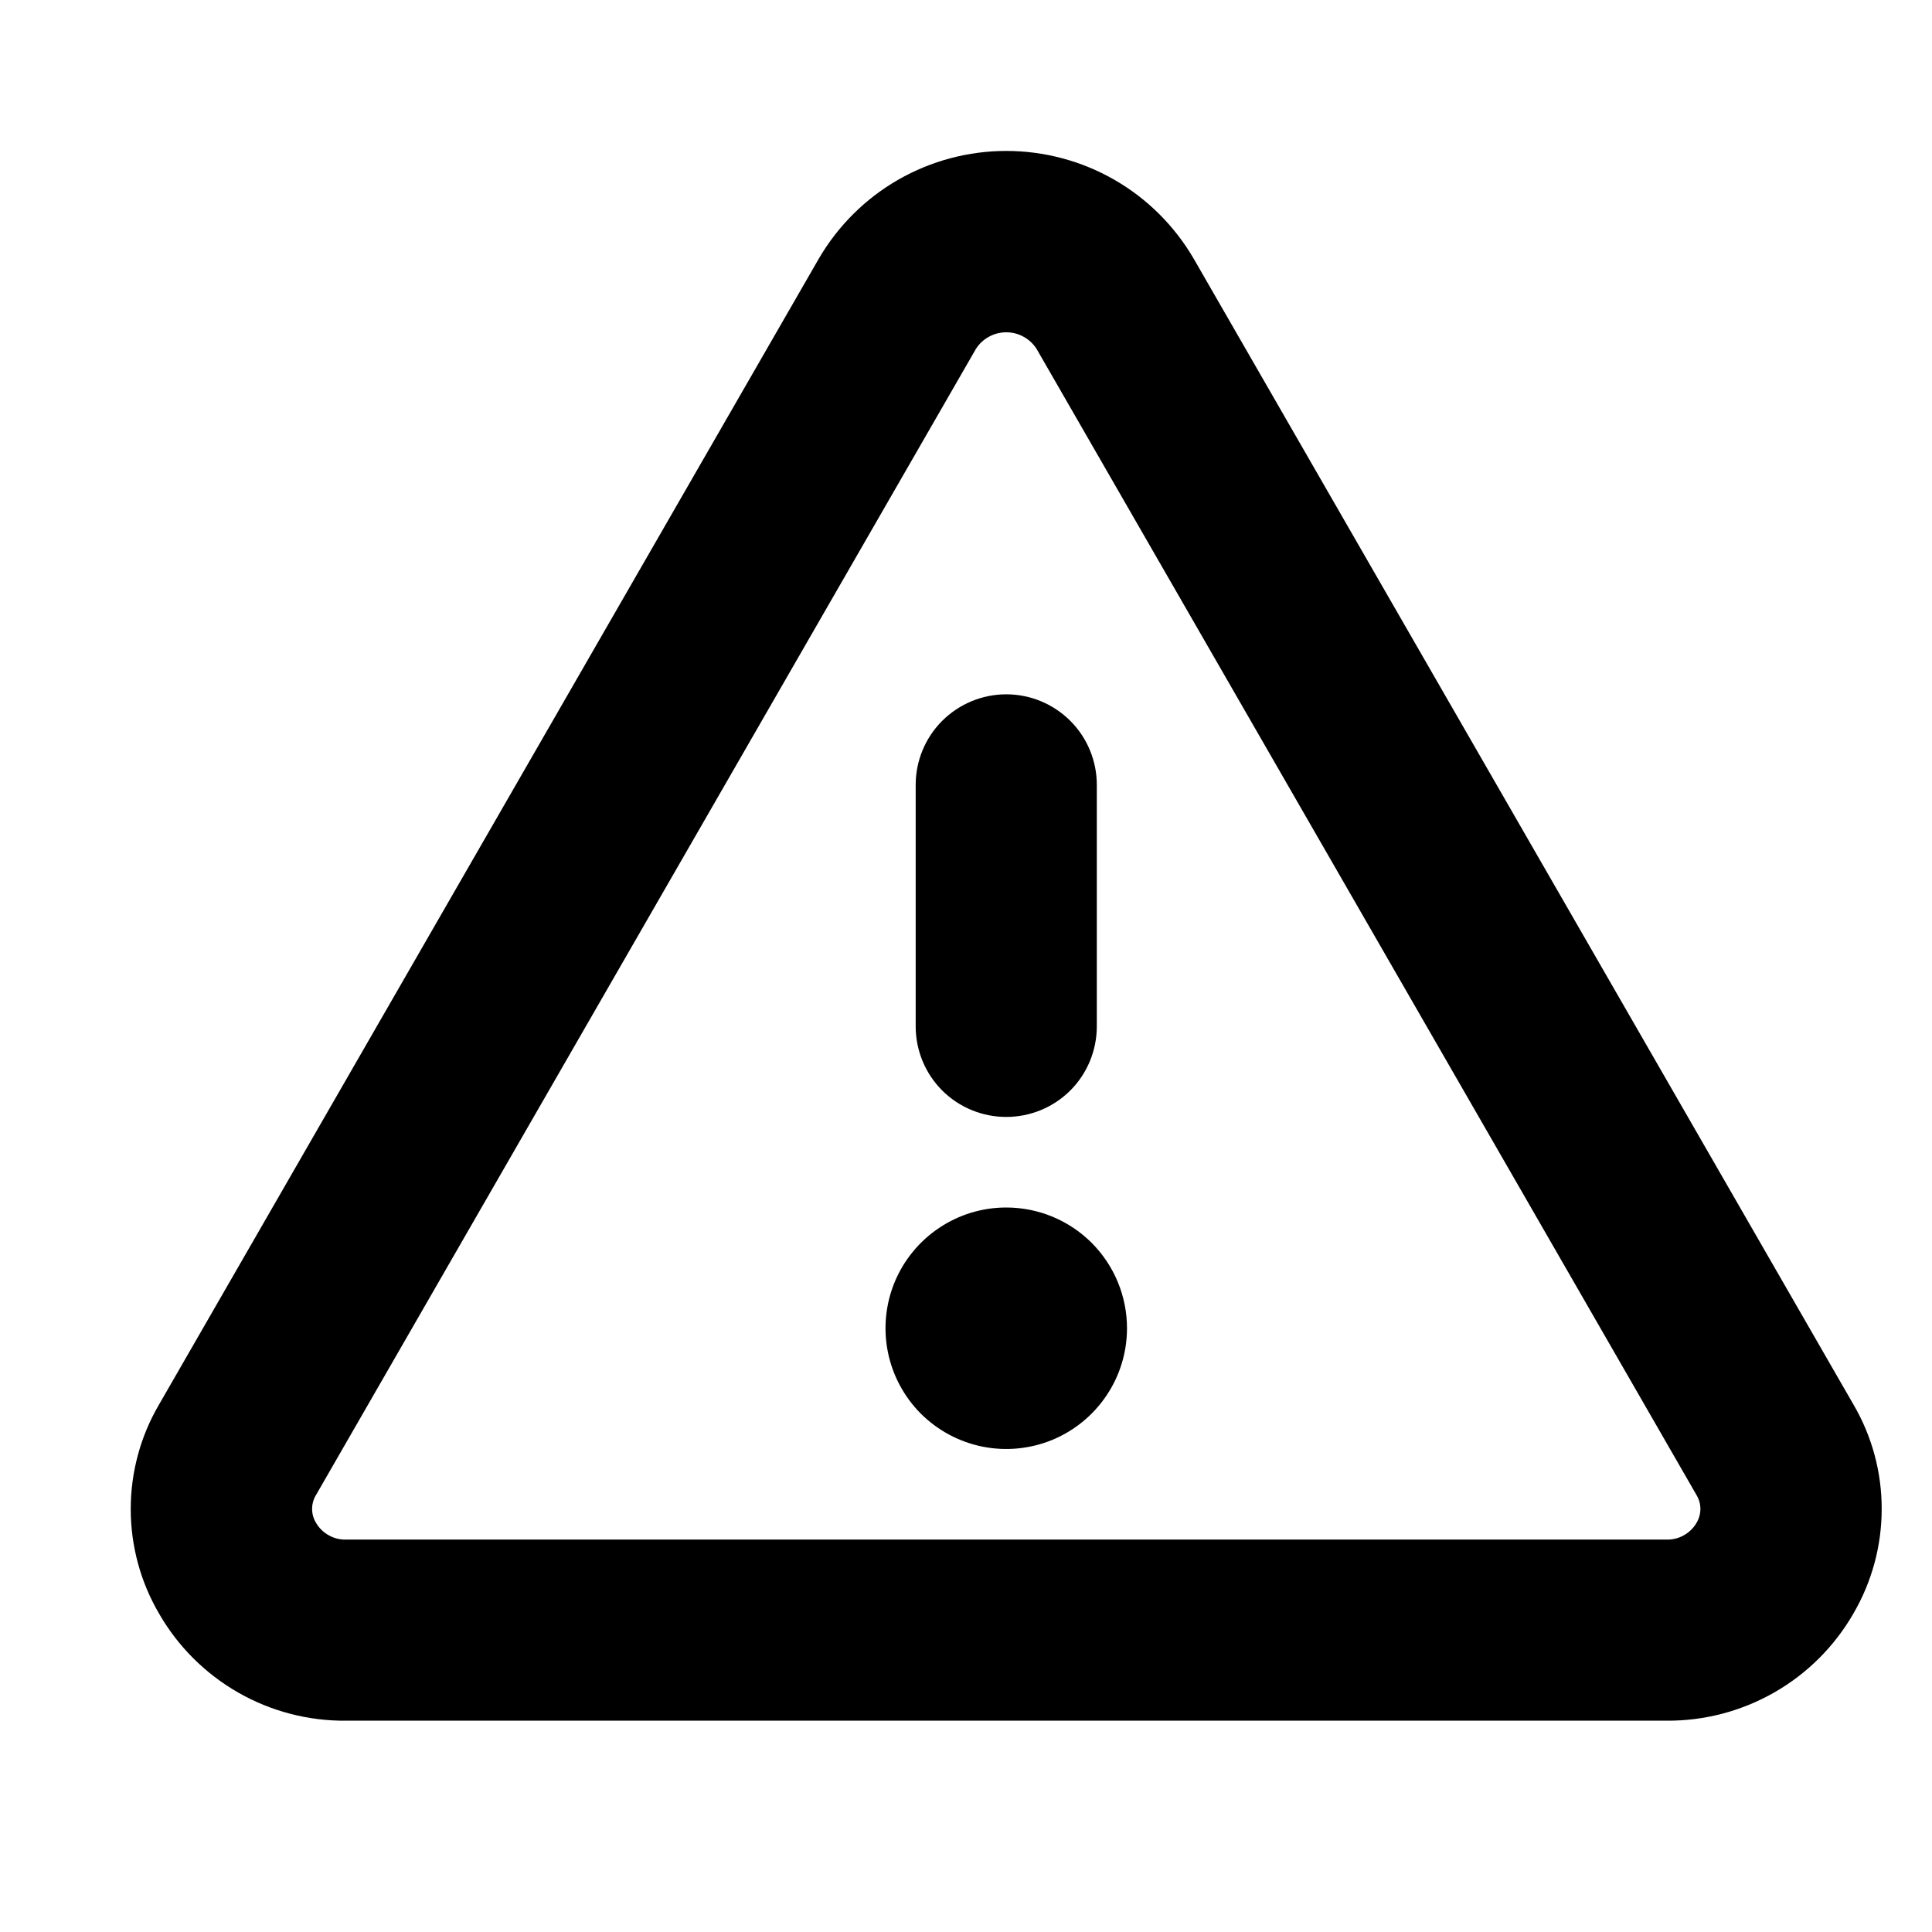
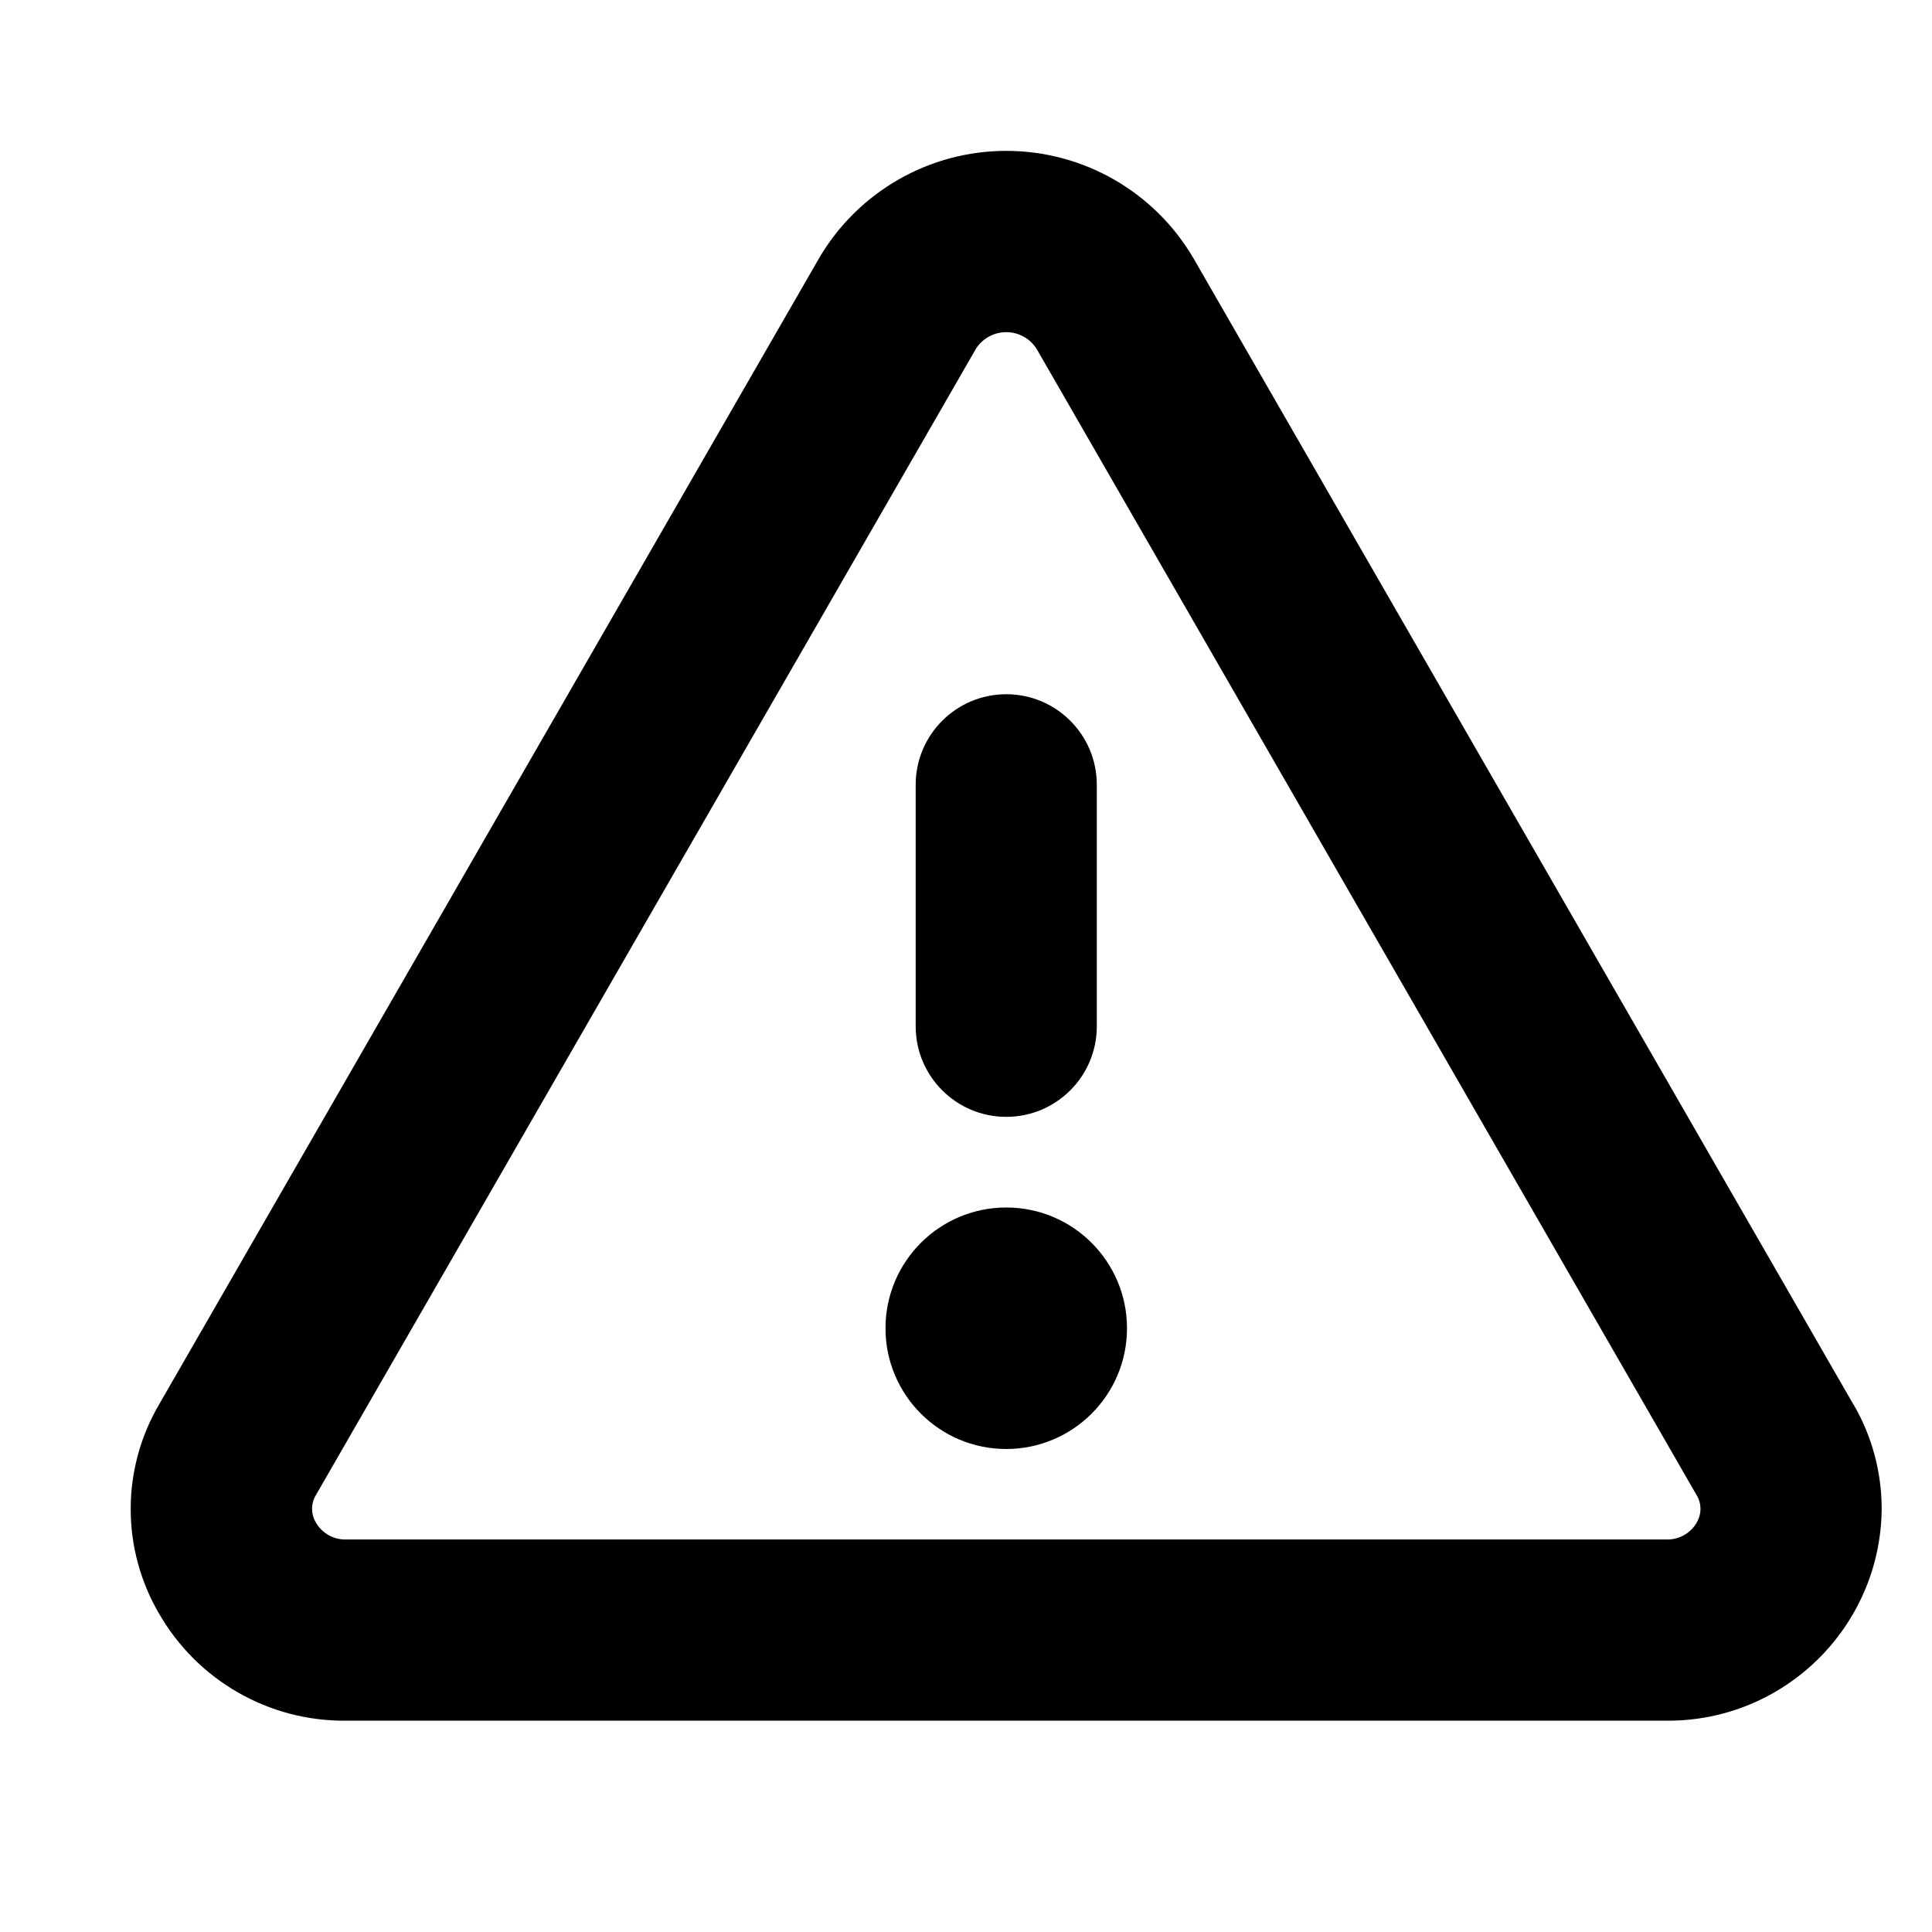
- <svg xmlns="http://www.w3.org/2000/svg" width="24" height="24" viewBox="0 0 24 24">
-   <path d="M23.024 17.447L14.826 3.209C14.588 2.803 14.249 2.466 13.841 2.232C13.433 1.998 12.97 1.875 12.5 1.875C12.03 1.875 11.567 1.998 11.159 2.232C10.751 2.466 10.412 2.803 10.174 3.209L1.976 17.447C1.745 17.841 1.624 18.289 1.624 18.746C1.624 19.202 1.745 19.651 1.976 20.045C2.21 20.453 2.55 20.791 2.958 21.025C3.367 21.259 3.831 21.38 4.302 21.375H20.698C21.169 21.379 21.632 21.258 22.041 21.024C22.449 20.791 22.788 20.453 23.023 20.045C23.253 19.651 23.375 19.203 23.375 18.746C23.376 18.29 23.255 17.841 23.024 17.447ZM21.074 18.919C21.036 18.984 20.981 19.037 20.915 19.073C20.849 19.11 20.775 19.128 20.699 19.125H4.302C4.226 19.128 4.152 19.11 4.086 19.073C4.02 19.037 3.965 18.984 3.927 18.919C3.894 18.866 3.877 18.806 3.877 18.744C3.877 18.682 3.894 18.622 3.927 18.569L12.125 4.331C12.166 4.269 12.221 4.217 12.287 4.182C12.352 4.146 12.425 4.128 12.5 4.128C12.575 4.128 12.648 4.146 12.713 4.182C12.779 4.217 12.834 4.269 12.875 4.331L21.073 18.569C21.105 18.622 21.123 18.682 21.123 18.744C21.123 18.805 21.106 18.866 21.074 18.919ZM11.375 12.75V9.75C11.375 9.452 11.493 9.166 11.704 8.955C11.915 8.744 12.202 8.625 12.5 8.625C12.798 8.625 13.085 8.744 13.296 8.955C13.507 9.166 13.625 9.452 13.625 9.75V12.75C13.625 13.048 13.507 13.335 13.296 13.546C13.085 13.757 12.798 13.875 12.5 13.875C12.202 13.875 11.915 13.757 11.704 13.546C11.493 13.335 11.375 13.048 11.375 12.75ZM14 16.5C14 16.797 13.912 17.087 13.747 17.333C13.582 17.58 13.348 17.772 13.074 17.886C12.8 17.999 12.498 18.029 12.207 17.971C11.916 17.913 11.649 17.77 11.439 17.561C11.23 17.351 11.087 17.084 11.029 16.793C10.971 16.502 11.001 16.2 11.114 15.926C11.228 15.652 11.42 15.418 11.667 15.253C11.913 15.088 12.203 15 12.5 15C12.898 15 13.279 15.158 13.561 15.439C13.842 15.721 14 16.102 14 16.5Z" />
+ <svg xmlns="http://www.w3.org/2000/svg" viewBox="0 0 24 24" aria-hidden="true" fill="currentColor" height="24px" width="24px">
+   <path d="M23.024 17.447 14.826 3.209a2.694 2.694 0 0 0-4.652 0L1.976 17.447a2.57 2.57 0 0 0 0 2.598 2.65 2.65 0 0 0 2.326 1.33h16.396a2.655 2.655 0 0 0 2.677-2.629c0-.456-.12-.905-.35-1.3m-1.95 1.472a.42.42 0 0 1-.375.206H4.302a.42.42 0 0 1-.375-.206.33.33 0 0 1 0-.35l8.198-14.238a.447.447 0 0 1 .75 0l8.198 14.238a.33.33 0 0 1 .001.35m-9.699-6.169v-3a1.125 1.125 0 1 1 2.25 0v3a1.125 1.125 0 1 1-2.25 0M14 16.5a1.5 1.5 0 1 1-3 0 1.5 1.5 0 0 1 3 0" />
</svg>
